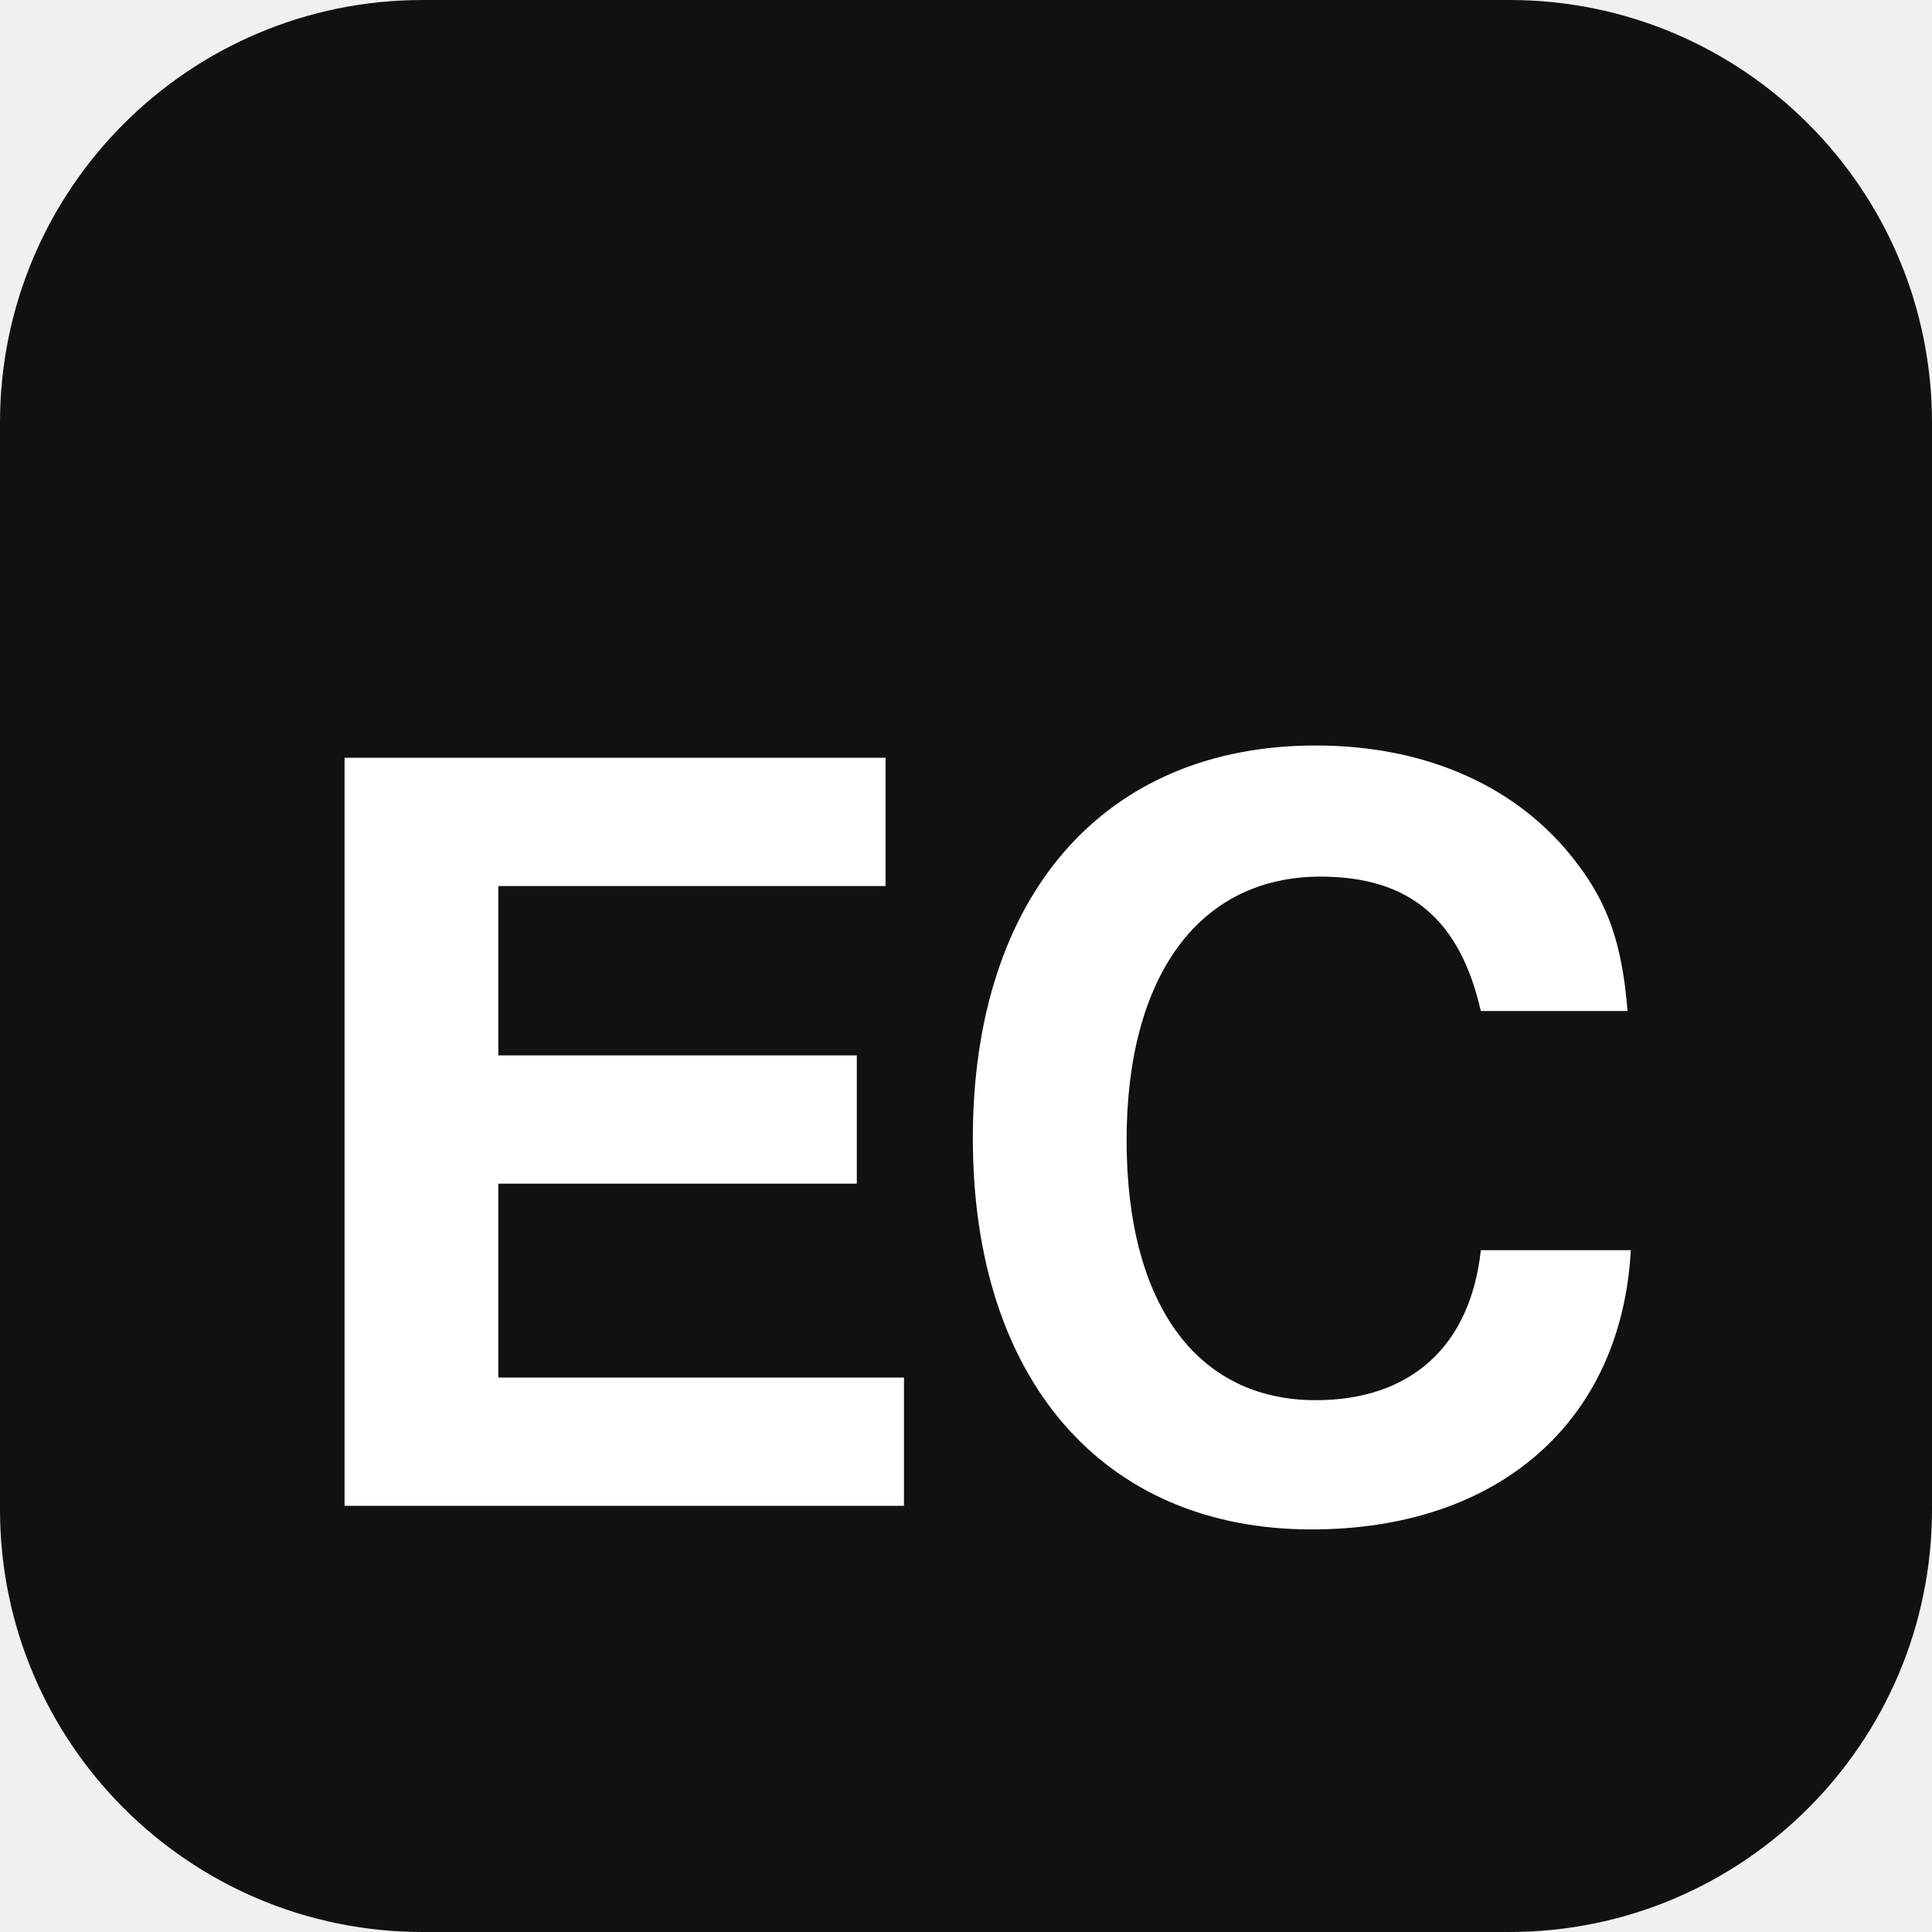
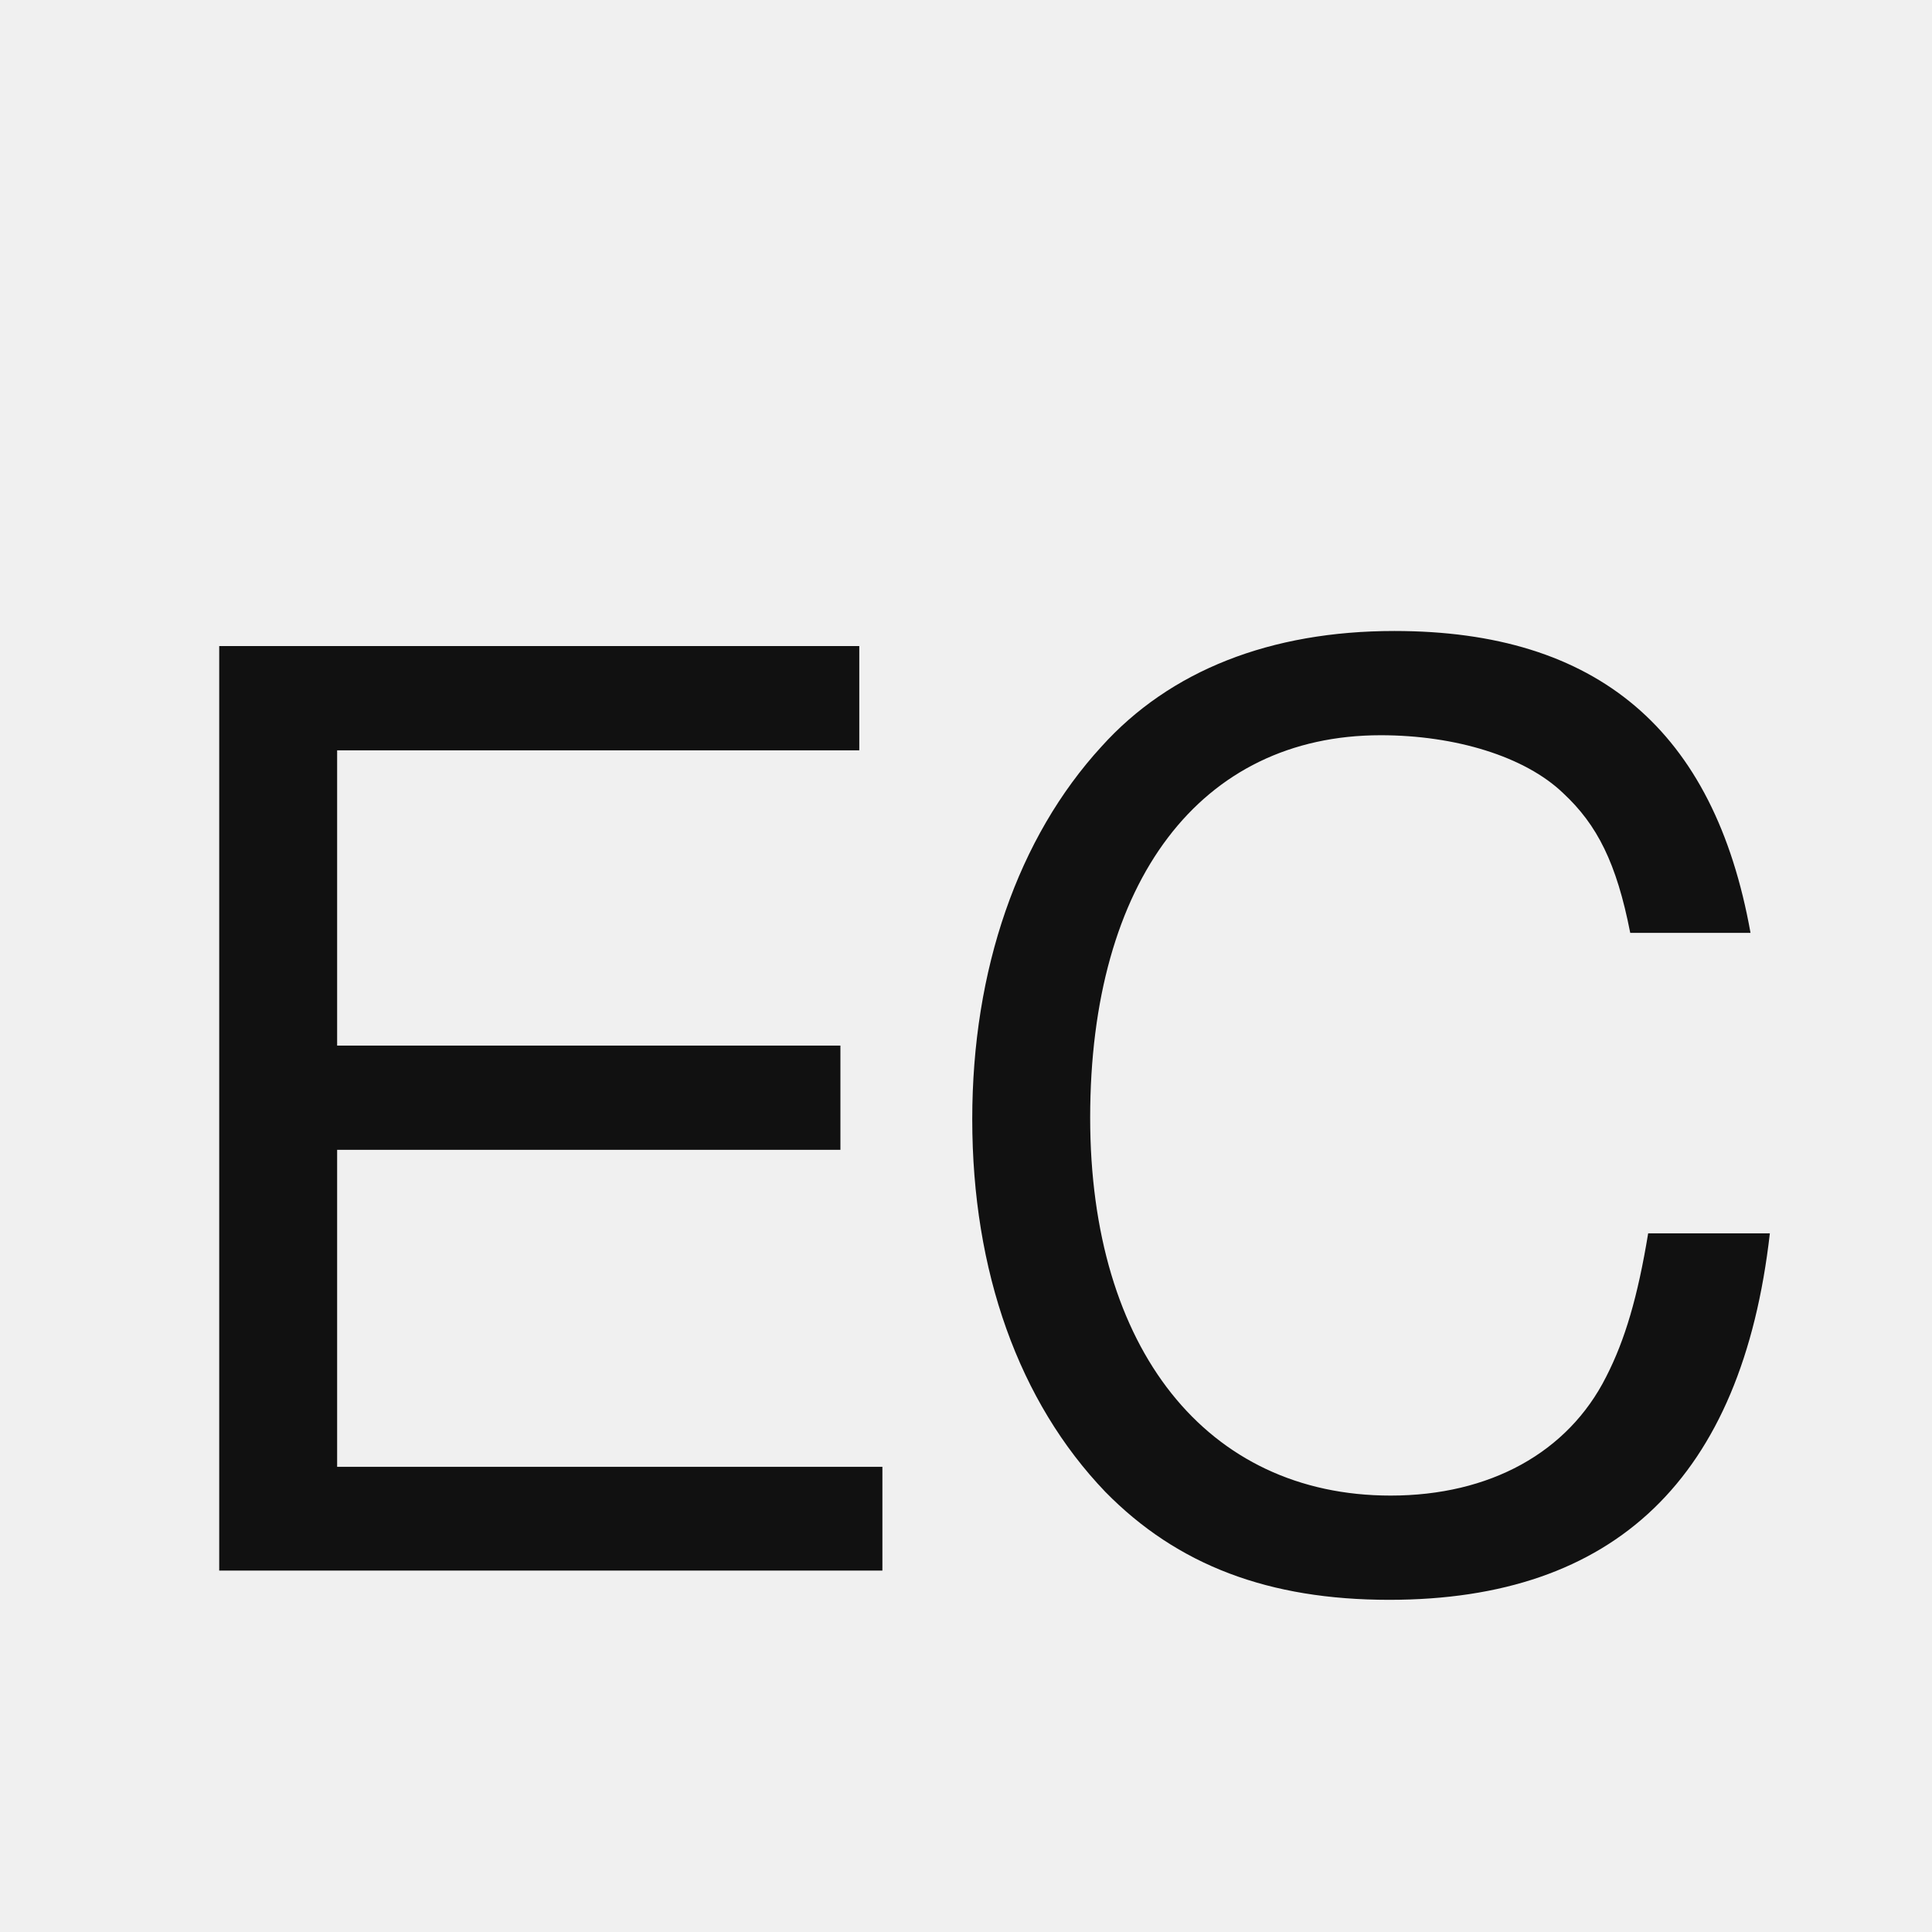
<svg xmlns="http://www.w3.org/2000/svg" viewBox="0 0 64 64">
-   <rect width="64" height="64" rx="14" fill="#111" />
-   <text x="32" y="38" fill="#fff" font-family="Helvetica, Arial, sans-serif" font-size="34" font-weight="700" text-anchor="middle" dominant-baseline="middle">EC</text>
+   <text x="32" y="38" fill="#111" font-family="Helvetica, Arial, sans-serif" font-size="42" font-weight="400" text-anchor="middle" dominant-baseline="middle">EC</text>
</svg>
